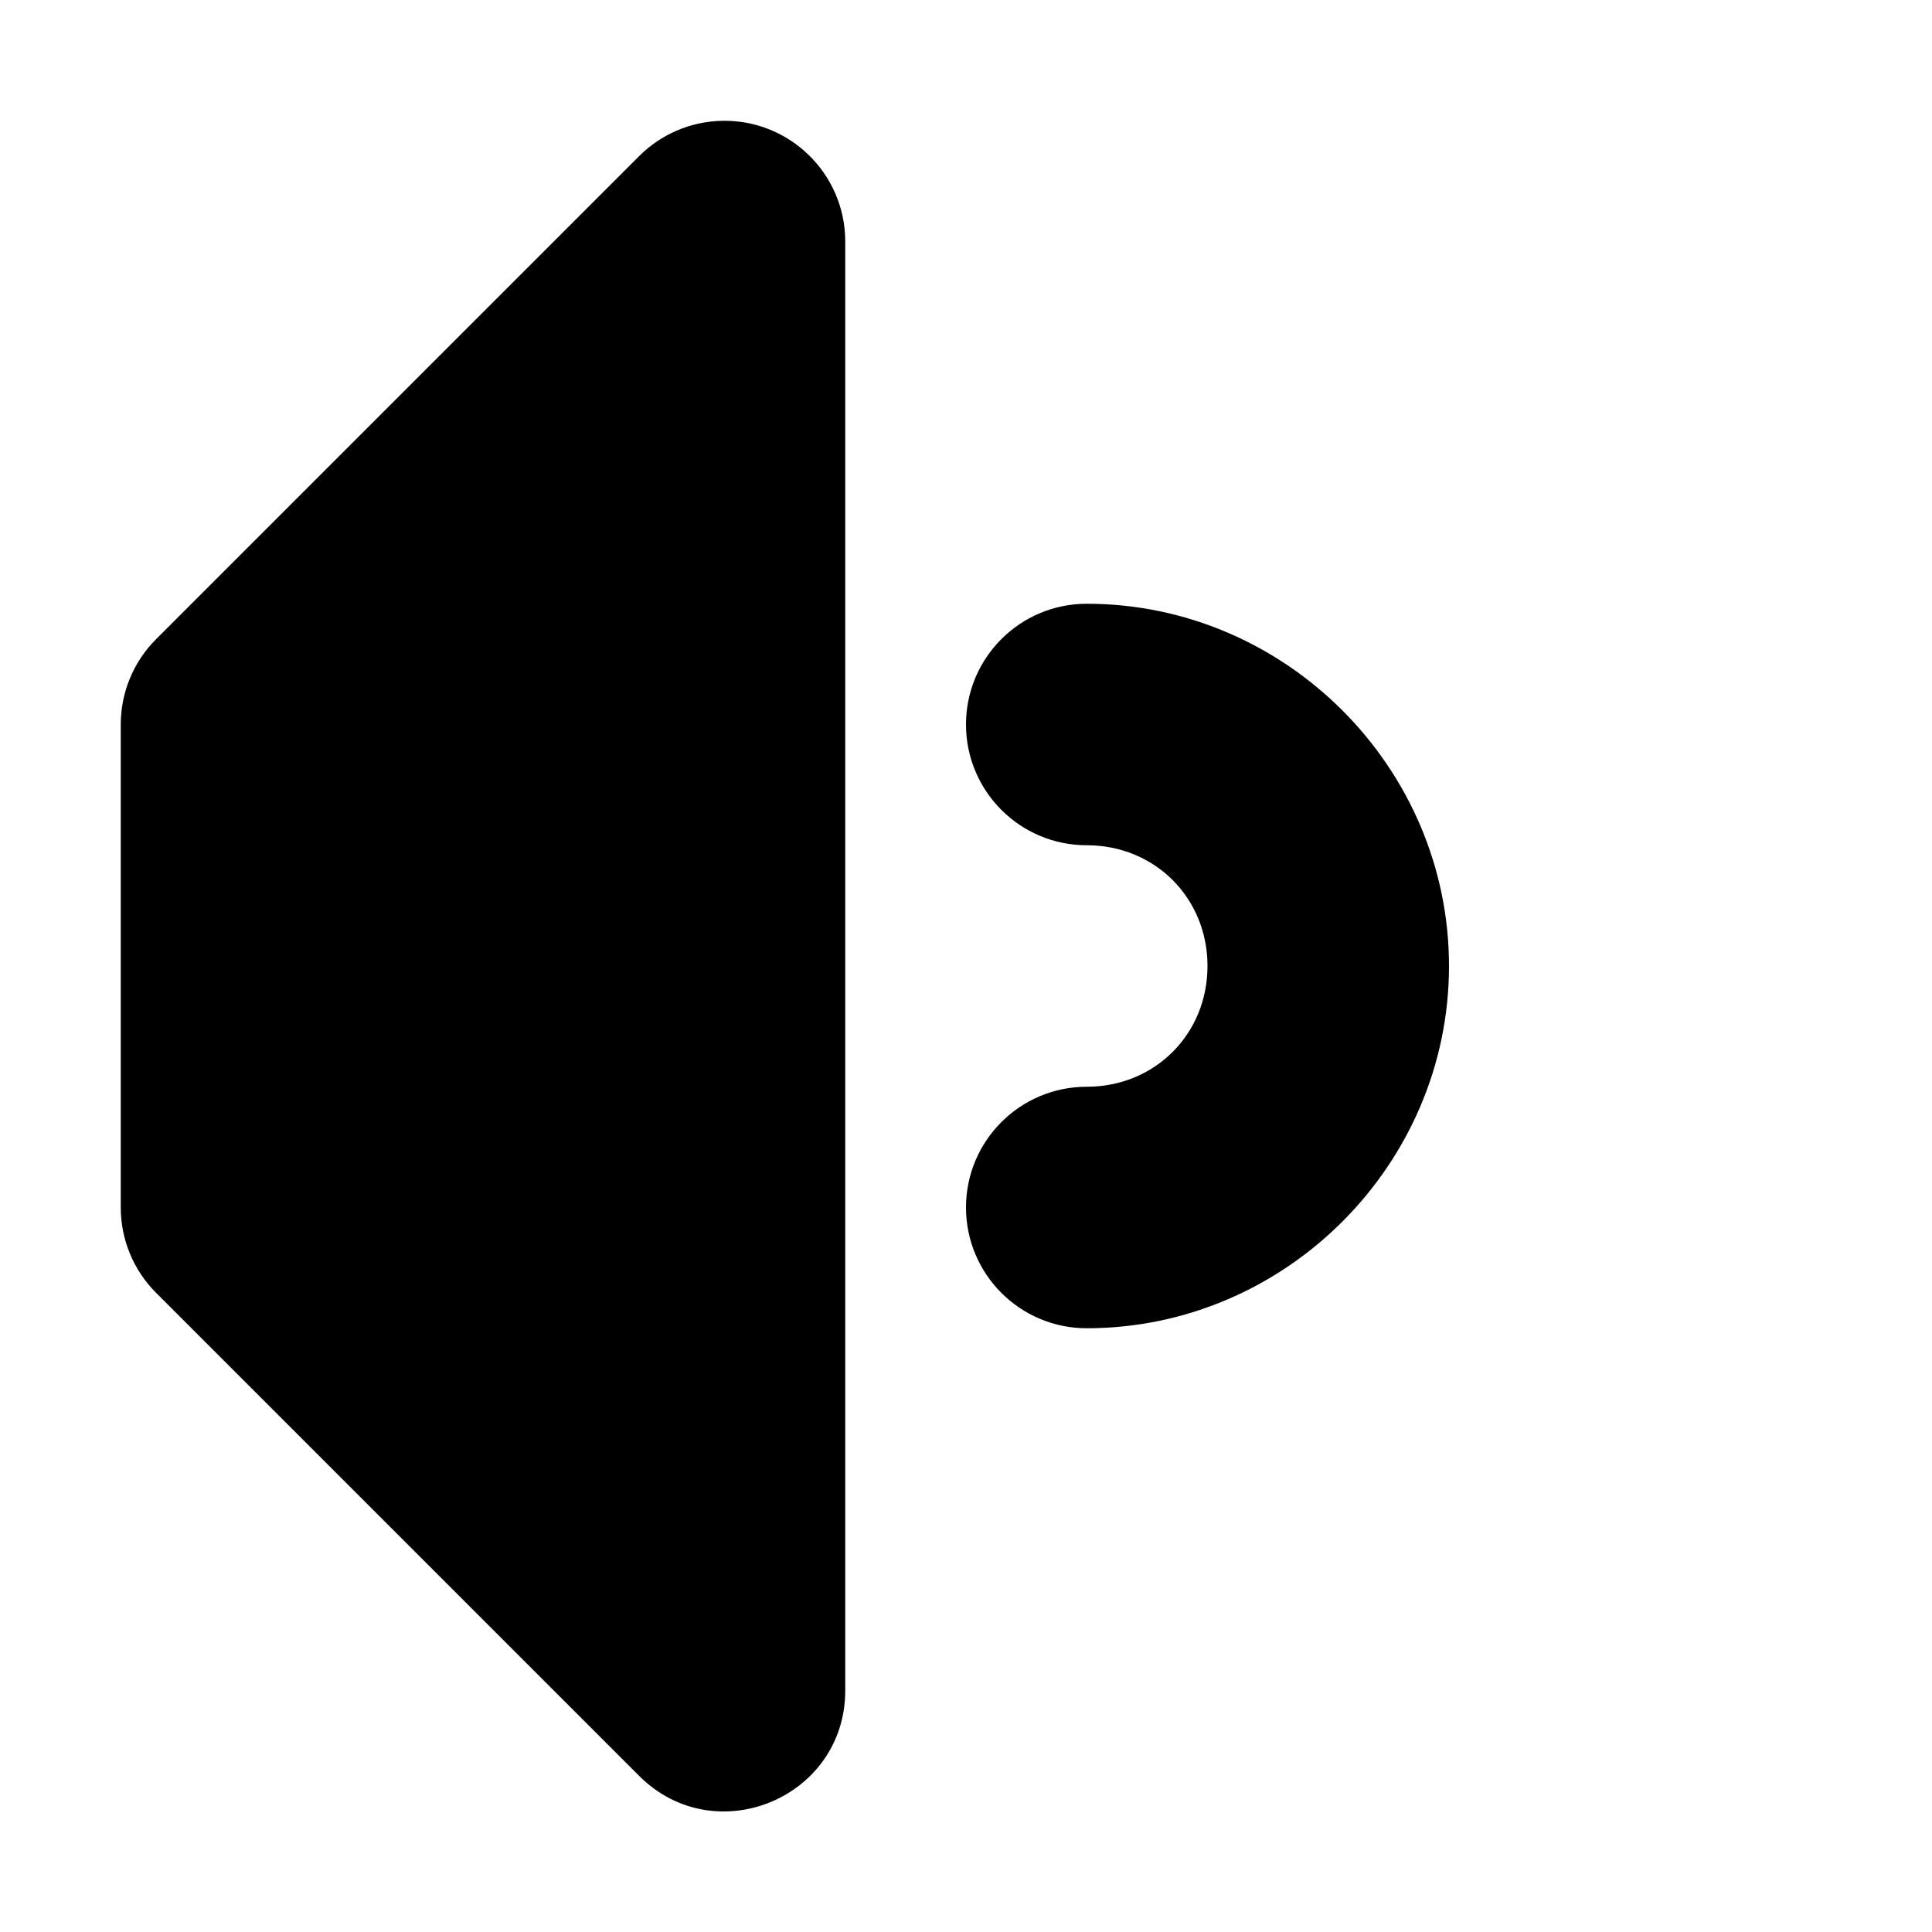
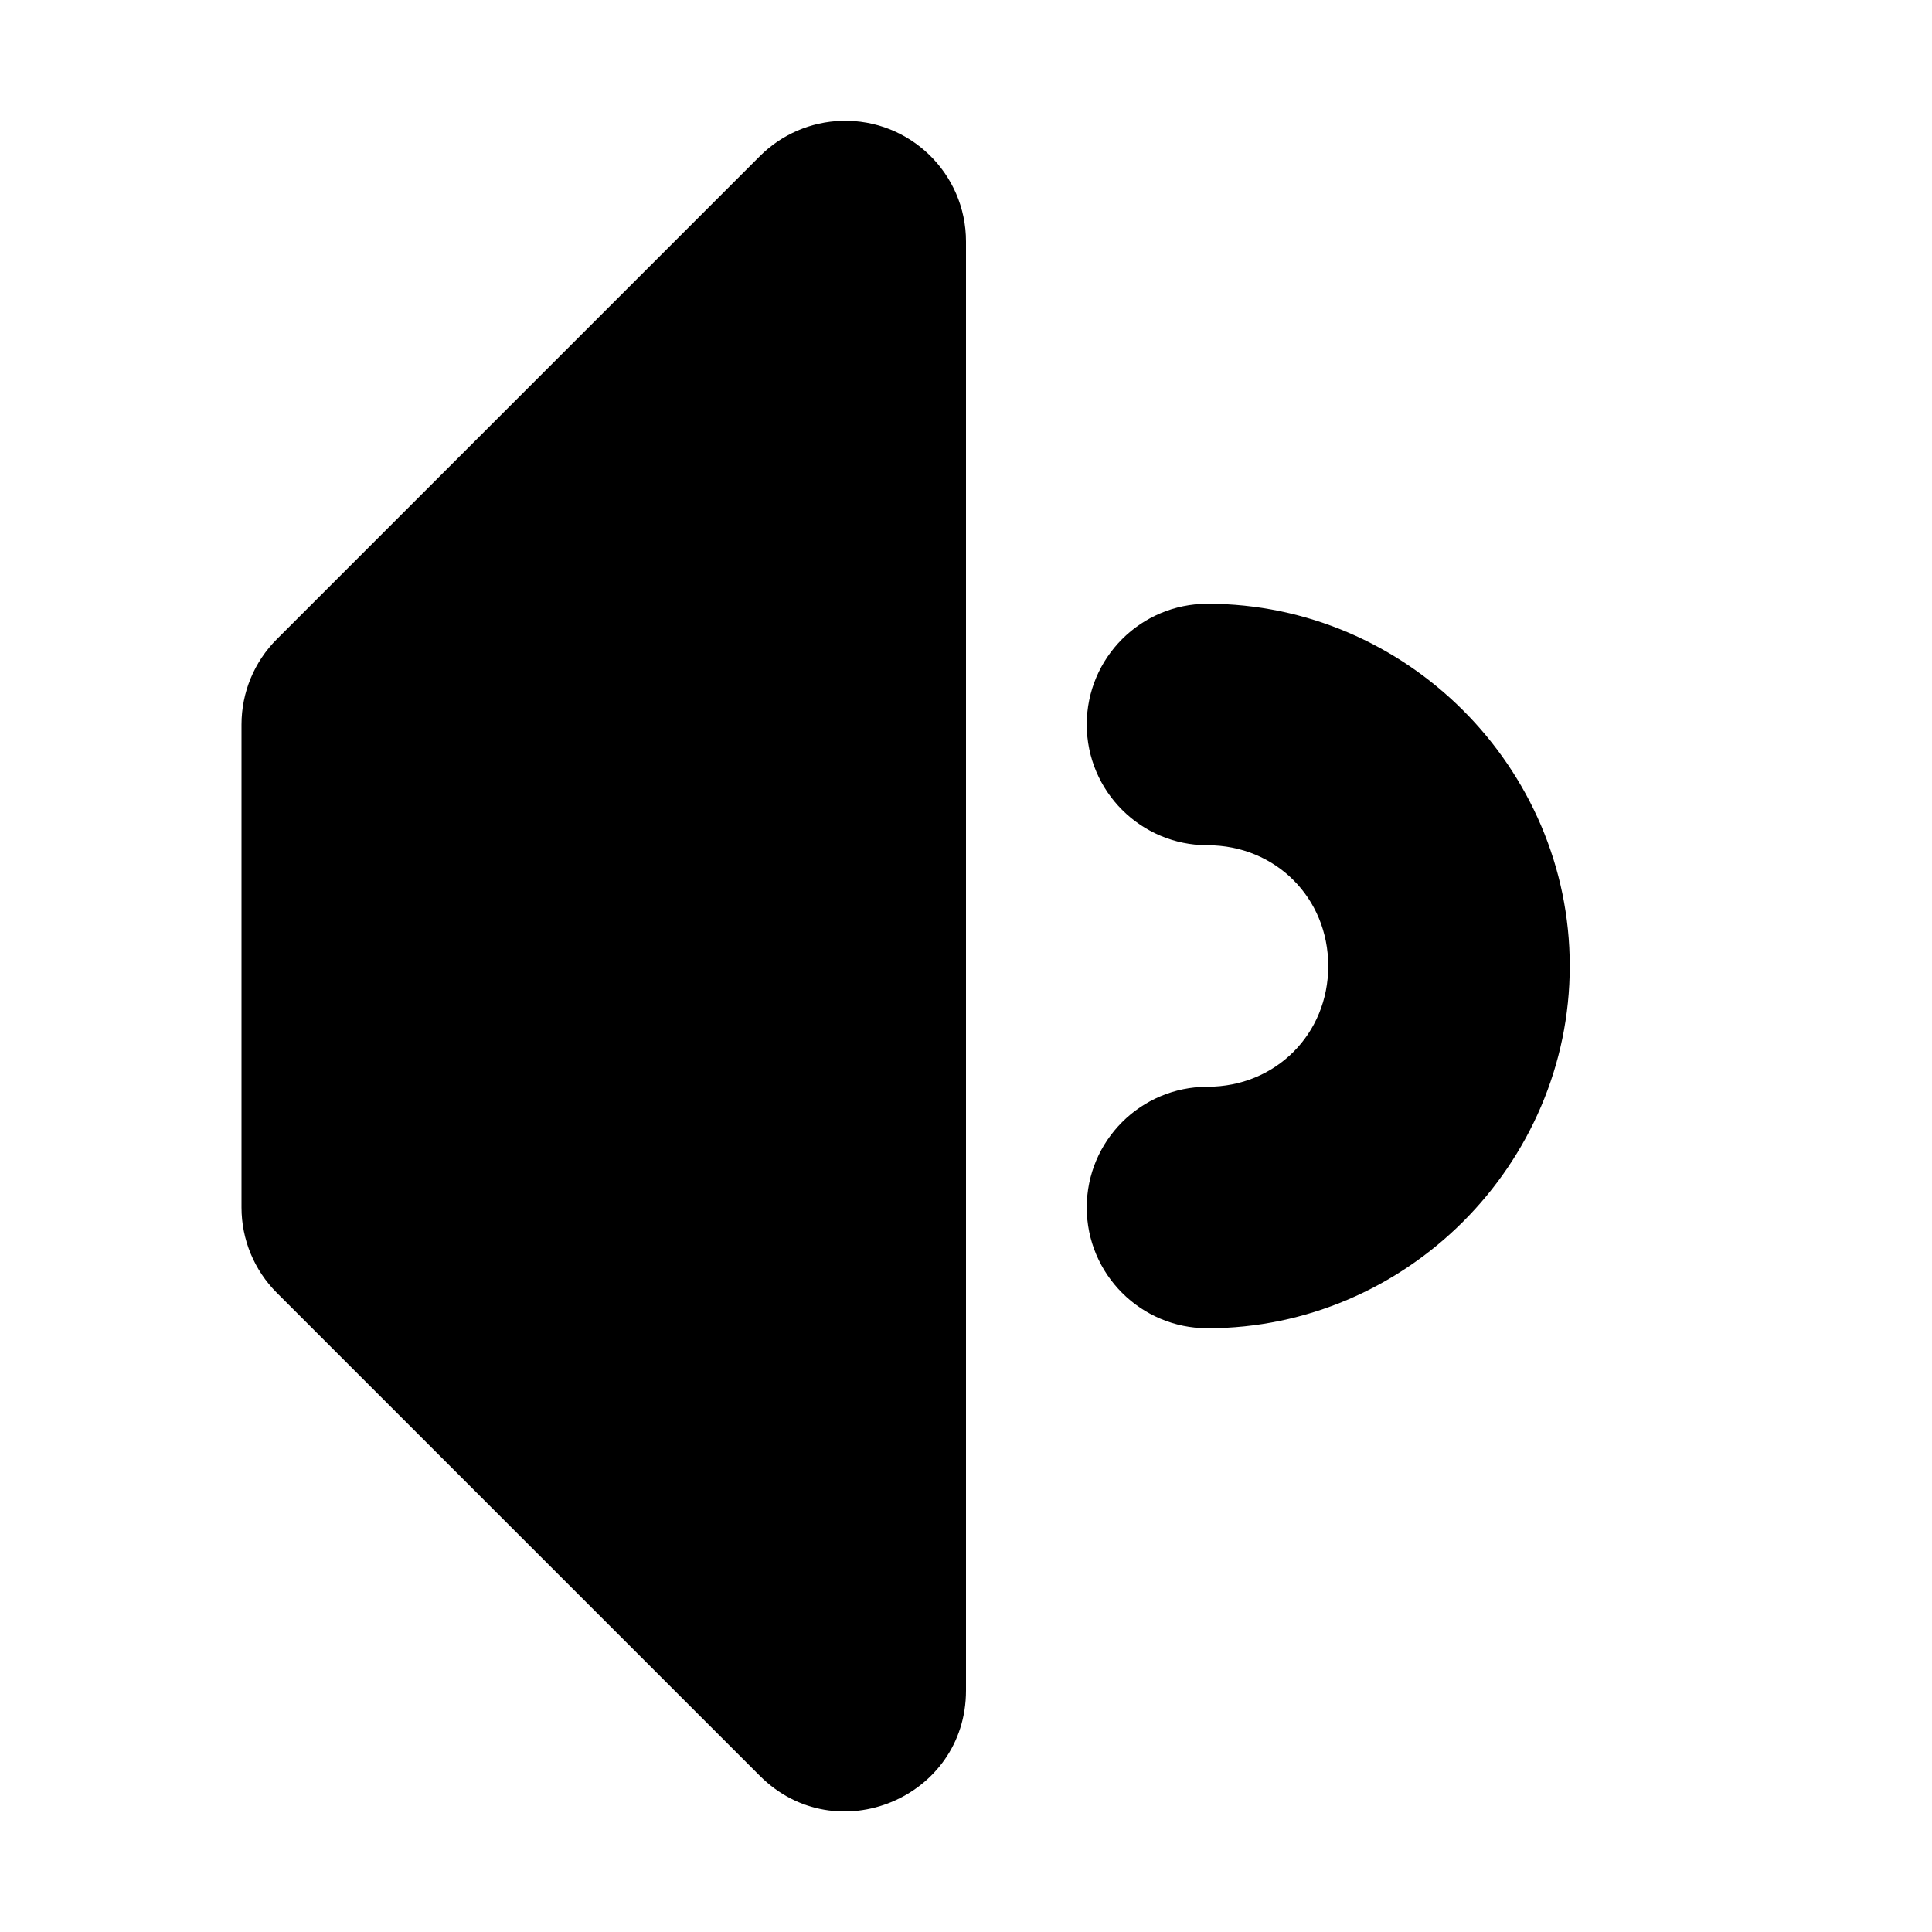
<svg xmlns="http://www.w3.org/2000/svg" width="48" height="48" id="svg4152" version="1.1" viewBox="0 0 48 48">
  <defs id="defs4154" />
  <g id="layer1" transform="translate(0,32)">
-     <path style="color:#000000;font-style:normal;font-variant:normal;font-weight:normal;font-stretch:normal;font-size:medium;line-height:normal;font-family:sans-serif;text-indent:0;text-align:start;text-decoration:none;text-decoration-line:none;text-decoration-style:solid;text-decoration-color:#000000;letter-spacing:normal;word-spacing:normal;text-transform:none;direction:ltr;block-progression:tb;writing-mode:lr-tb;baseline-shift:baseline;text-anchor:start;white-space:normal;clip-rule:nonzero;display:inline;overflow:visible;visibility:visible;opacity:1;isolation:auto;mix-blend-mode:normal;color-interpolation:sRGB;color-interpolation-filters:linearRGB;solid-color:#000000;solid-opacity:1;fill:#000000;fill-opacity:1;fill-rule:evenodd;stroke:none;stroke-width:6;stroke-linecap:round;stroke-linejoin:round;stroke-miterlimit:4;stroke-dasharray:none;stroke-dashoffset:0;stroke-opacity:1;color-rendering:auto;image-rendering:auto;shape-rendering:auto;text-rendering:auto;enable-background:accumulate" d="m 27,-17 a 3,3 0 1 0 0,6 c 1.692,0 3,1.308 3,3 0,1.692 -1.308,3 -3,3 a 3,3 0 1 0 0,6 c 4.935,-1.3e-7 9,-4.065 9,-9 0,-4.935 -4.065,-9 -9,-9 z" id="path4138-3" />
-     <path style="color:#000000;font-style:normal;font-variant:normal;font-weight:normal;font-stretch:normal;font-size:medium;line-height:normal;font-family:sans-serif;text-indent:0;text-align:start;text-decoration:none;text-decoration-line:none;text-decoration-style:solid;text-decoration-color:#000000;letter-spacing:normal;word-spacing:normal;text-transform:none;direction:ltr;block-progression:tb;writing-mode:lr-tb;baseline-shift:baseline;text-anchor:start;white-space:normal;clip-rule:nonzero;display:inline;overflow:visible;visibility:visible;opacity:1;isolation:auto;mix-blend-mode:normal;color-interpolation:sRGB;color-interpolation-filters:linearRGB;solid-color:#000000;solid-opacity:1;fill:#000000;fill-opacity:1;fill-rule:evenodd;stroke:none;stroke-width:6;stroke-linecap:round;stroke-linejoin:round;stroke-miterlimit:4;stroke-dasharray:none;stroke-dashoffset:0;stroke-opacity:1;color-rendering:auto;image-rendering:auto;shape-rendering:auto;text-rendering:auto;enable-background:accumulate" d="m 17.912,-28.998 c -0.765,0.022 -1.492,0.336 -2.033,0.877 l -12,12 C 3.316,-15.559 3,-14.796 3,-14 l 0,12 c 1.531e-4,0.796 0.316,1.559 0.879,2.121 L 15.879,12.121 C 17.769,14.01 20.999,12.672 21,10 l 0,-36 c -5.49e-4,-1.691 -1.398,-3.047 -3.088,-2.998 z" id="path4172" />
+     <path style="color:#000000;font-style:normal;font-variant:normal;font-weight:normal;font-stretch:normal;font-size:medium;line-height:normal;font-family:sans-serif;text-indent:0;text-align:start;text-decoration:none;text-decoration-line:none;text-decoration-style:solid;text-decoration-color:#000000;letter-spacing:normal;word-spacing:normal;text-transform:none;direction:ltr;block-progression:tb;writing-mode:lr-tb;baseline-shift:baseline;text-anchor:start;white-space:normal;clip-rule:nonzero;display:inline;overflow:visible;visibility:visible;opacity:1;isolation:auto;mix-blend-mode:normal;color-interpolation:sRGB;color-interpolation-filters:linearRGB;solid-color:#000000;solid-opacity:1;fill:#000000;fill-opacity:1;fill-rule:evenodd;stroke:none;stroke-width:6;stroke-linecap:round;stroke-linejoin:round;stroke-miterlimit:4;stroke-dasharray:none;stroke-dashoffset:0;stroke-opacity:1;color-rendering:auto;image-rendering:auto;shape-rendering:auto;text-rendering:auto;enable-background:accumulate" d="m 30,-17 a 3,3 0 1 0 0,6 c 1.692,0 3,1.308 3,3 0,1.692 -1.308,3 -3,3 a 3,3 0 1 0 0,6 c 4.935,-1.3e-7 9,-4.065 9,-9 0,-4.935 -4.065,-9 -9,-9 z" id="path4138-3" />
+     <path style="color:#000000;font-style:normal;font-variant:normal;font-weight:normal;font-stretch:normal;font-size:medium;line-height:normal;font-family:sans-serif;text-indent:0;text-align:start;text-decoration:none;text-decoration-line:none;text-decoration-style:solid;text-decoration-color:#000000;letter-spacing:normal;word-spacing:normal;text-transform:none;direction:ltr;block-progression:tb;writing-mode:lr-tb;baseline-shift:baseline;text-anchor:start;white-space:normal;clip-rule:nonzero;display:inline;overflow:visible;visibility:visible;opacity:1;isolation:auto;mix-blend-mode:normal;color-interpolation:sRGB;color-interpolation-filters:linearRGB;solid-color:#000000;solid-opacity:1;fill:#000000;fill-opacity:1;fill-rule:evenodd;stroke:none;stroke-width:6;stroke-linecap:round;stroke-linejoin:round;stroke-miterlimit:4;stroke-dasharray:none;stroke-dashoffset:0;stroke-opacity:1;color-rendering:auto;image-rendering:auto;shape-rendering:auto;text-rendering:auto;enable-background:accumulate" d="m 20.912,-28.998 c -0.765,0.022 -1.492,0.336 -2.033,0.877 l -12,12 C 6.316,-15.559 6,-14.796 6,-14 l 0,12 c 1.531e-4,0.796 0.316,1.559 0.879,2.121 L 18.879,12.121 C 20.769,14.01 23.999,12.672 24,10 l 0,-36 c -5.49e-4,-1.691 -1.398,-3.047 -3.088,-2.998 z" id="path4172" />
  </g>
</svg>
